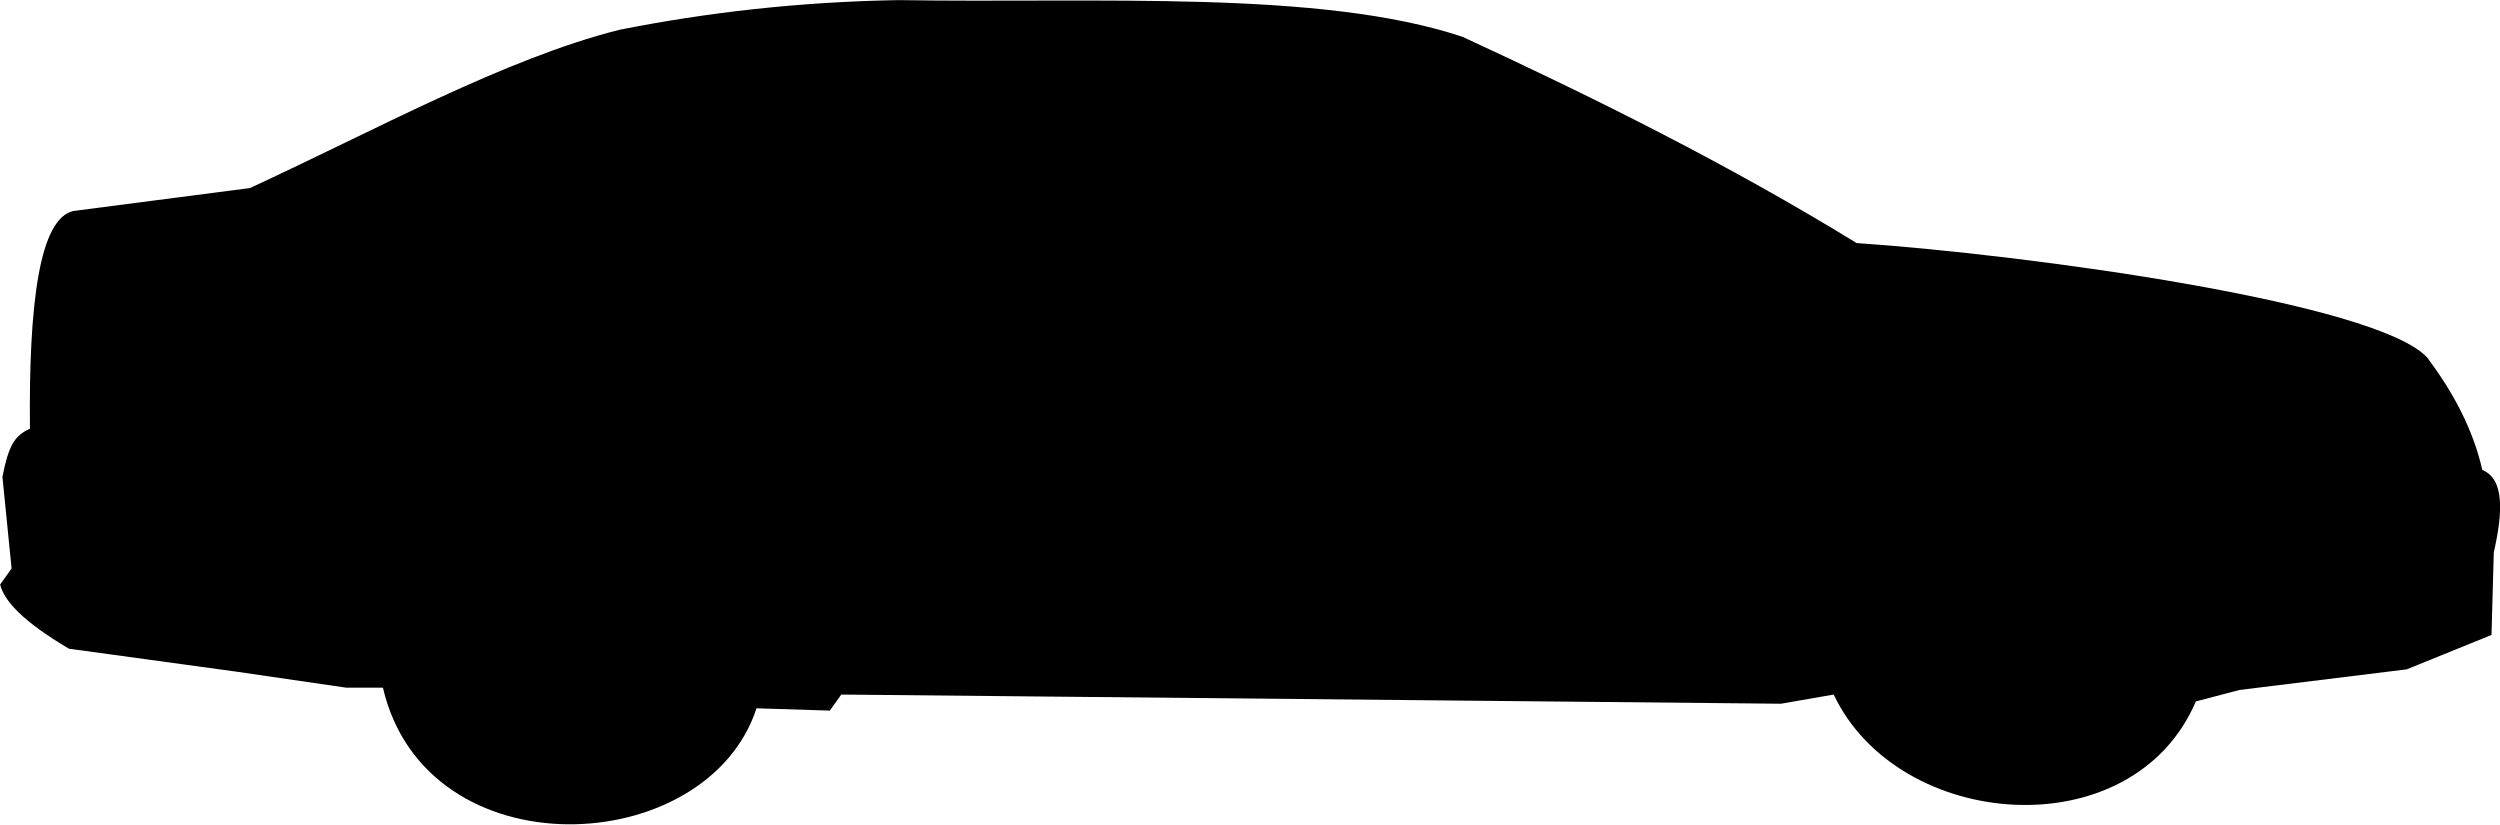
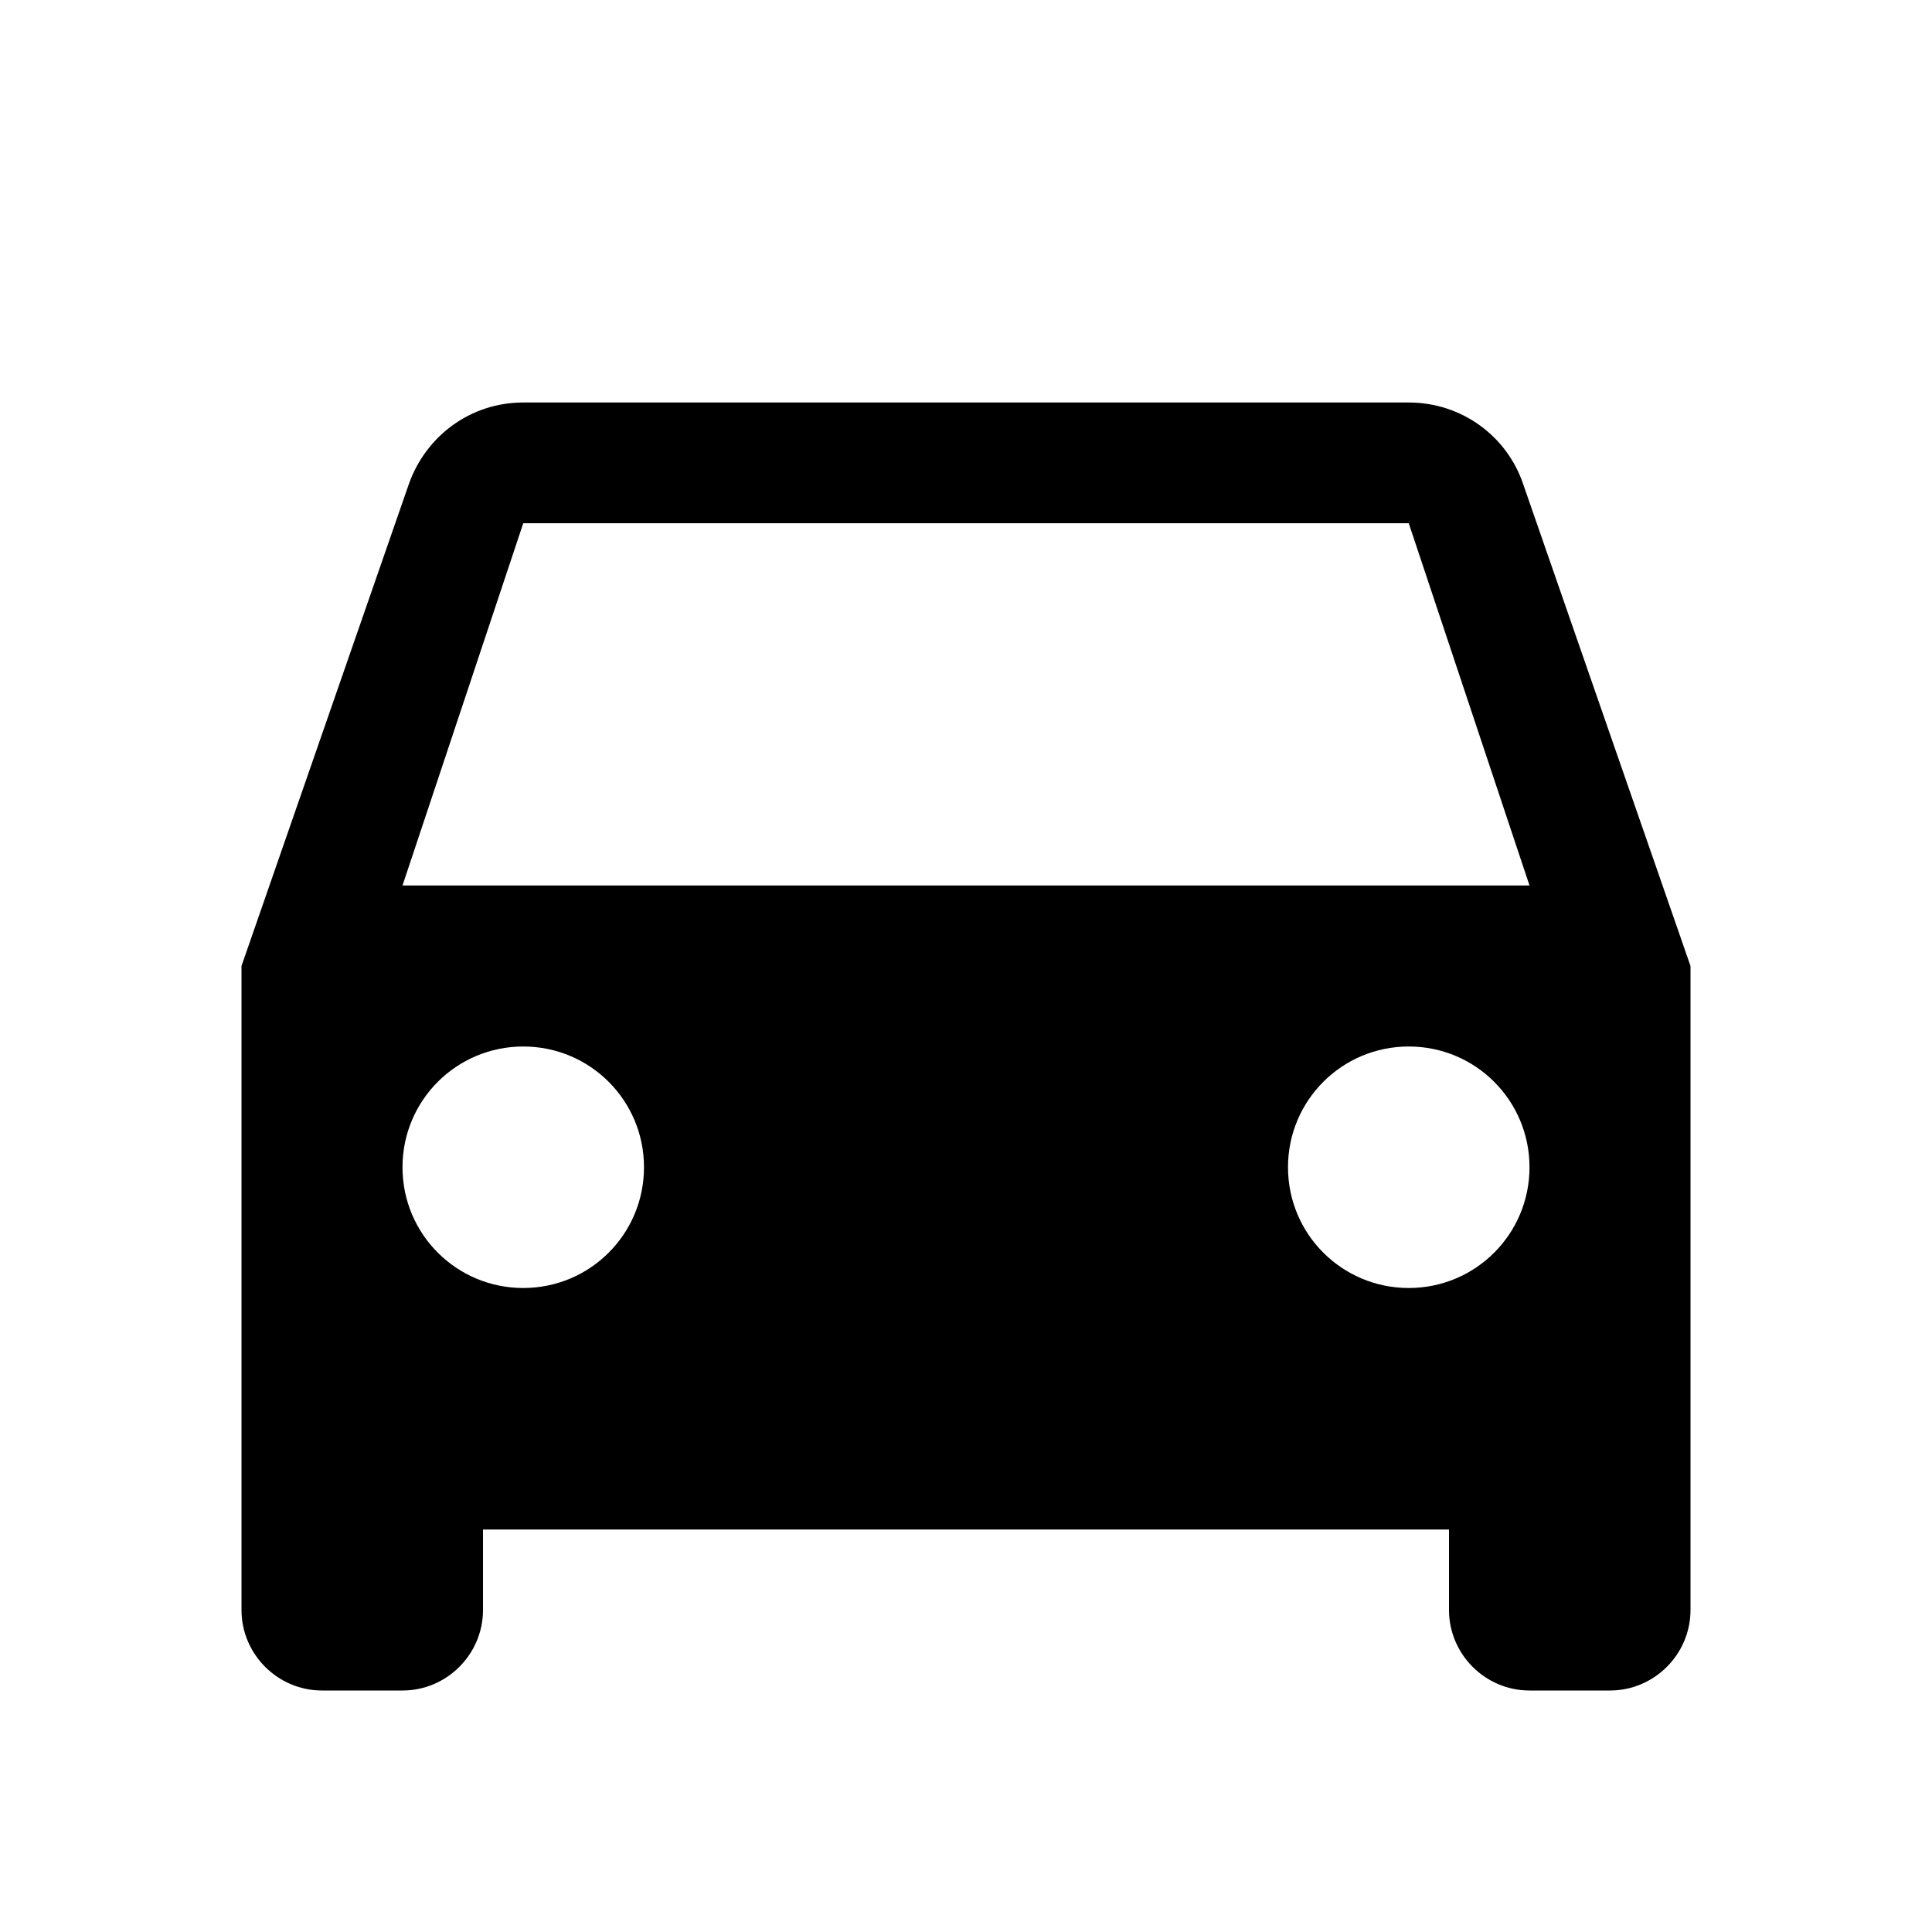
- <svg xmlns="http://www.w3.org/2000/svg" id="svg2" viewBox="0 0 167.83 55.332" version="1.0">
-   <g id="layer1" transform="translate(-227.51 -167.55)">
-     <path id="path2220" d="m229.52 196.33c-0.087-8.411 0.637-14.117 2.923-14.617l11.848-1.539c8.382-3.87 17.117-8.683 24.772-10.617 5.879-1.171 12.1-1.886 18.771-2 13.425 0.214 28.358-0.702 37.85 2.462 9.042 4.176 17.949 8.621 26.465 13.848 11.478 0.783 34.907 3.976 38.312 7.693 1.698 2.28 3.049 4.732 3.693 7.539 1.488 0.615 1.383 2.823 0.769 5.539l-0.154 5.539-5.693 2.308-11.232 1.385-2.923 0.769c-4.238 9.942-19.973 8.71-24.31-0.462l-3.539 0.615-63.084-0.615-0.769 1.077-4.924-0.154c-3.305 10.149-22.171 11.078-25.08-1.385h-2.462l-7.386-1.077-11.232-1.539c-3.062-1.817-4.338-3.187-4.616-4.308l0.769-1.077-0.615-6.155c0.414-2.083 0.794-2.752 1.846-3.231z" fill-rule="evenodd" />
-   </g>
+ <svg xmlns="http://www.w3.org/2000/svg" fill="#000000" height="48" viewBox="0 0 24 24" width="48">
+   <path d="M18.92 6.01C18.72 5.42 18.16 5 17.5 5h-11c-.66 0-1.21.42-1.42 1.01L3 12v8c0 .55.45 1 1 1h1c.55 0 1-.45 1-1v-1h12v1c0 .55.45 1 1 1h1c.55 0 1-.45 1-1v-8l-2.08-5.99zM6.5 16c-.83 0-1.5-.67-1.5-1.5S5.67 13 6.5 13s1.5.67 1.5 1.5S7.33 16 6.5 16zm11 0c-.83 0-1.5-.67-1.5-1.5s.67-1.5 1.5-1.5 1.5.67 1.5 1.5-.67 1.5-1.5 1.5zM5 11l1.5-4.5h11L19 11H5z" />
+   <path d="M0 0h24v24H0z" fill="none" />
</svg>
